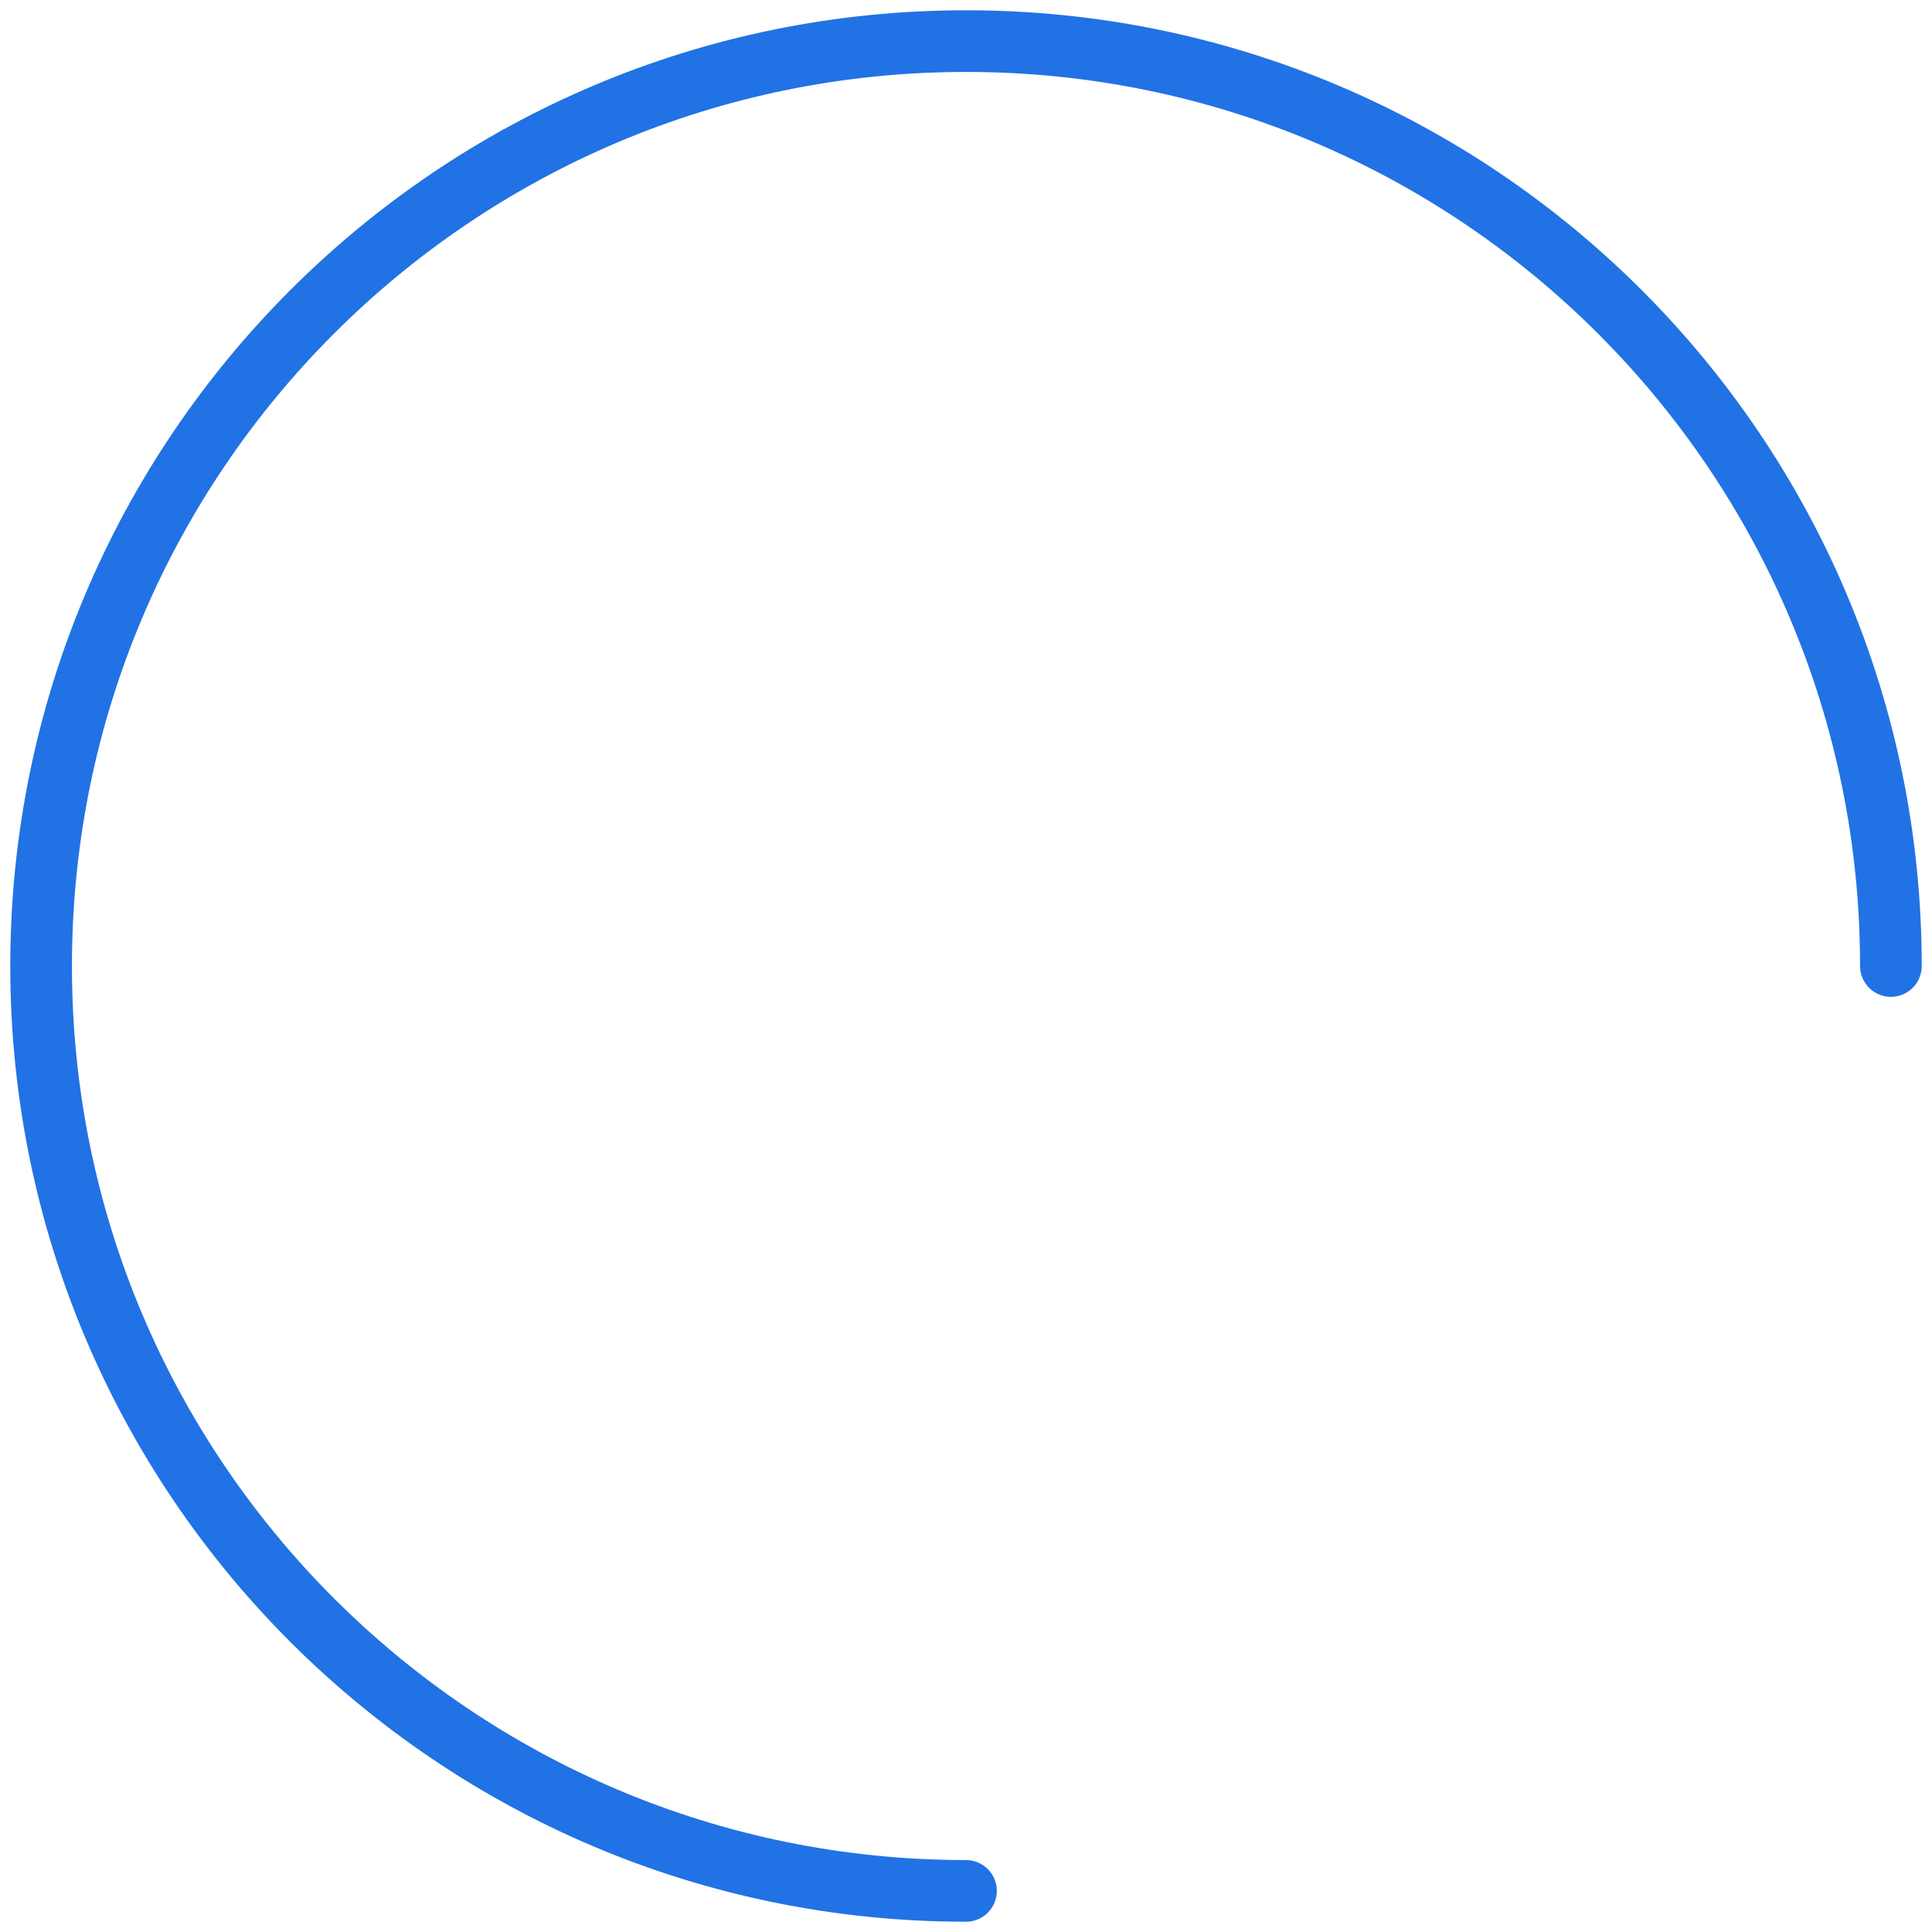
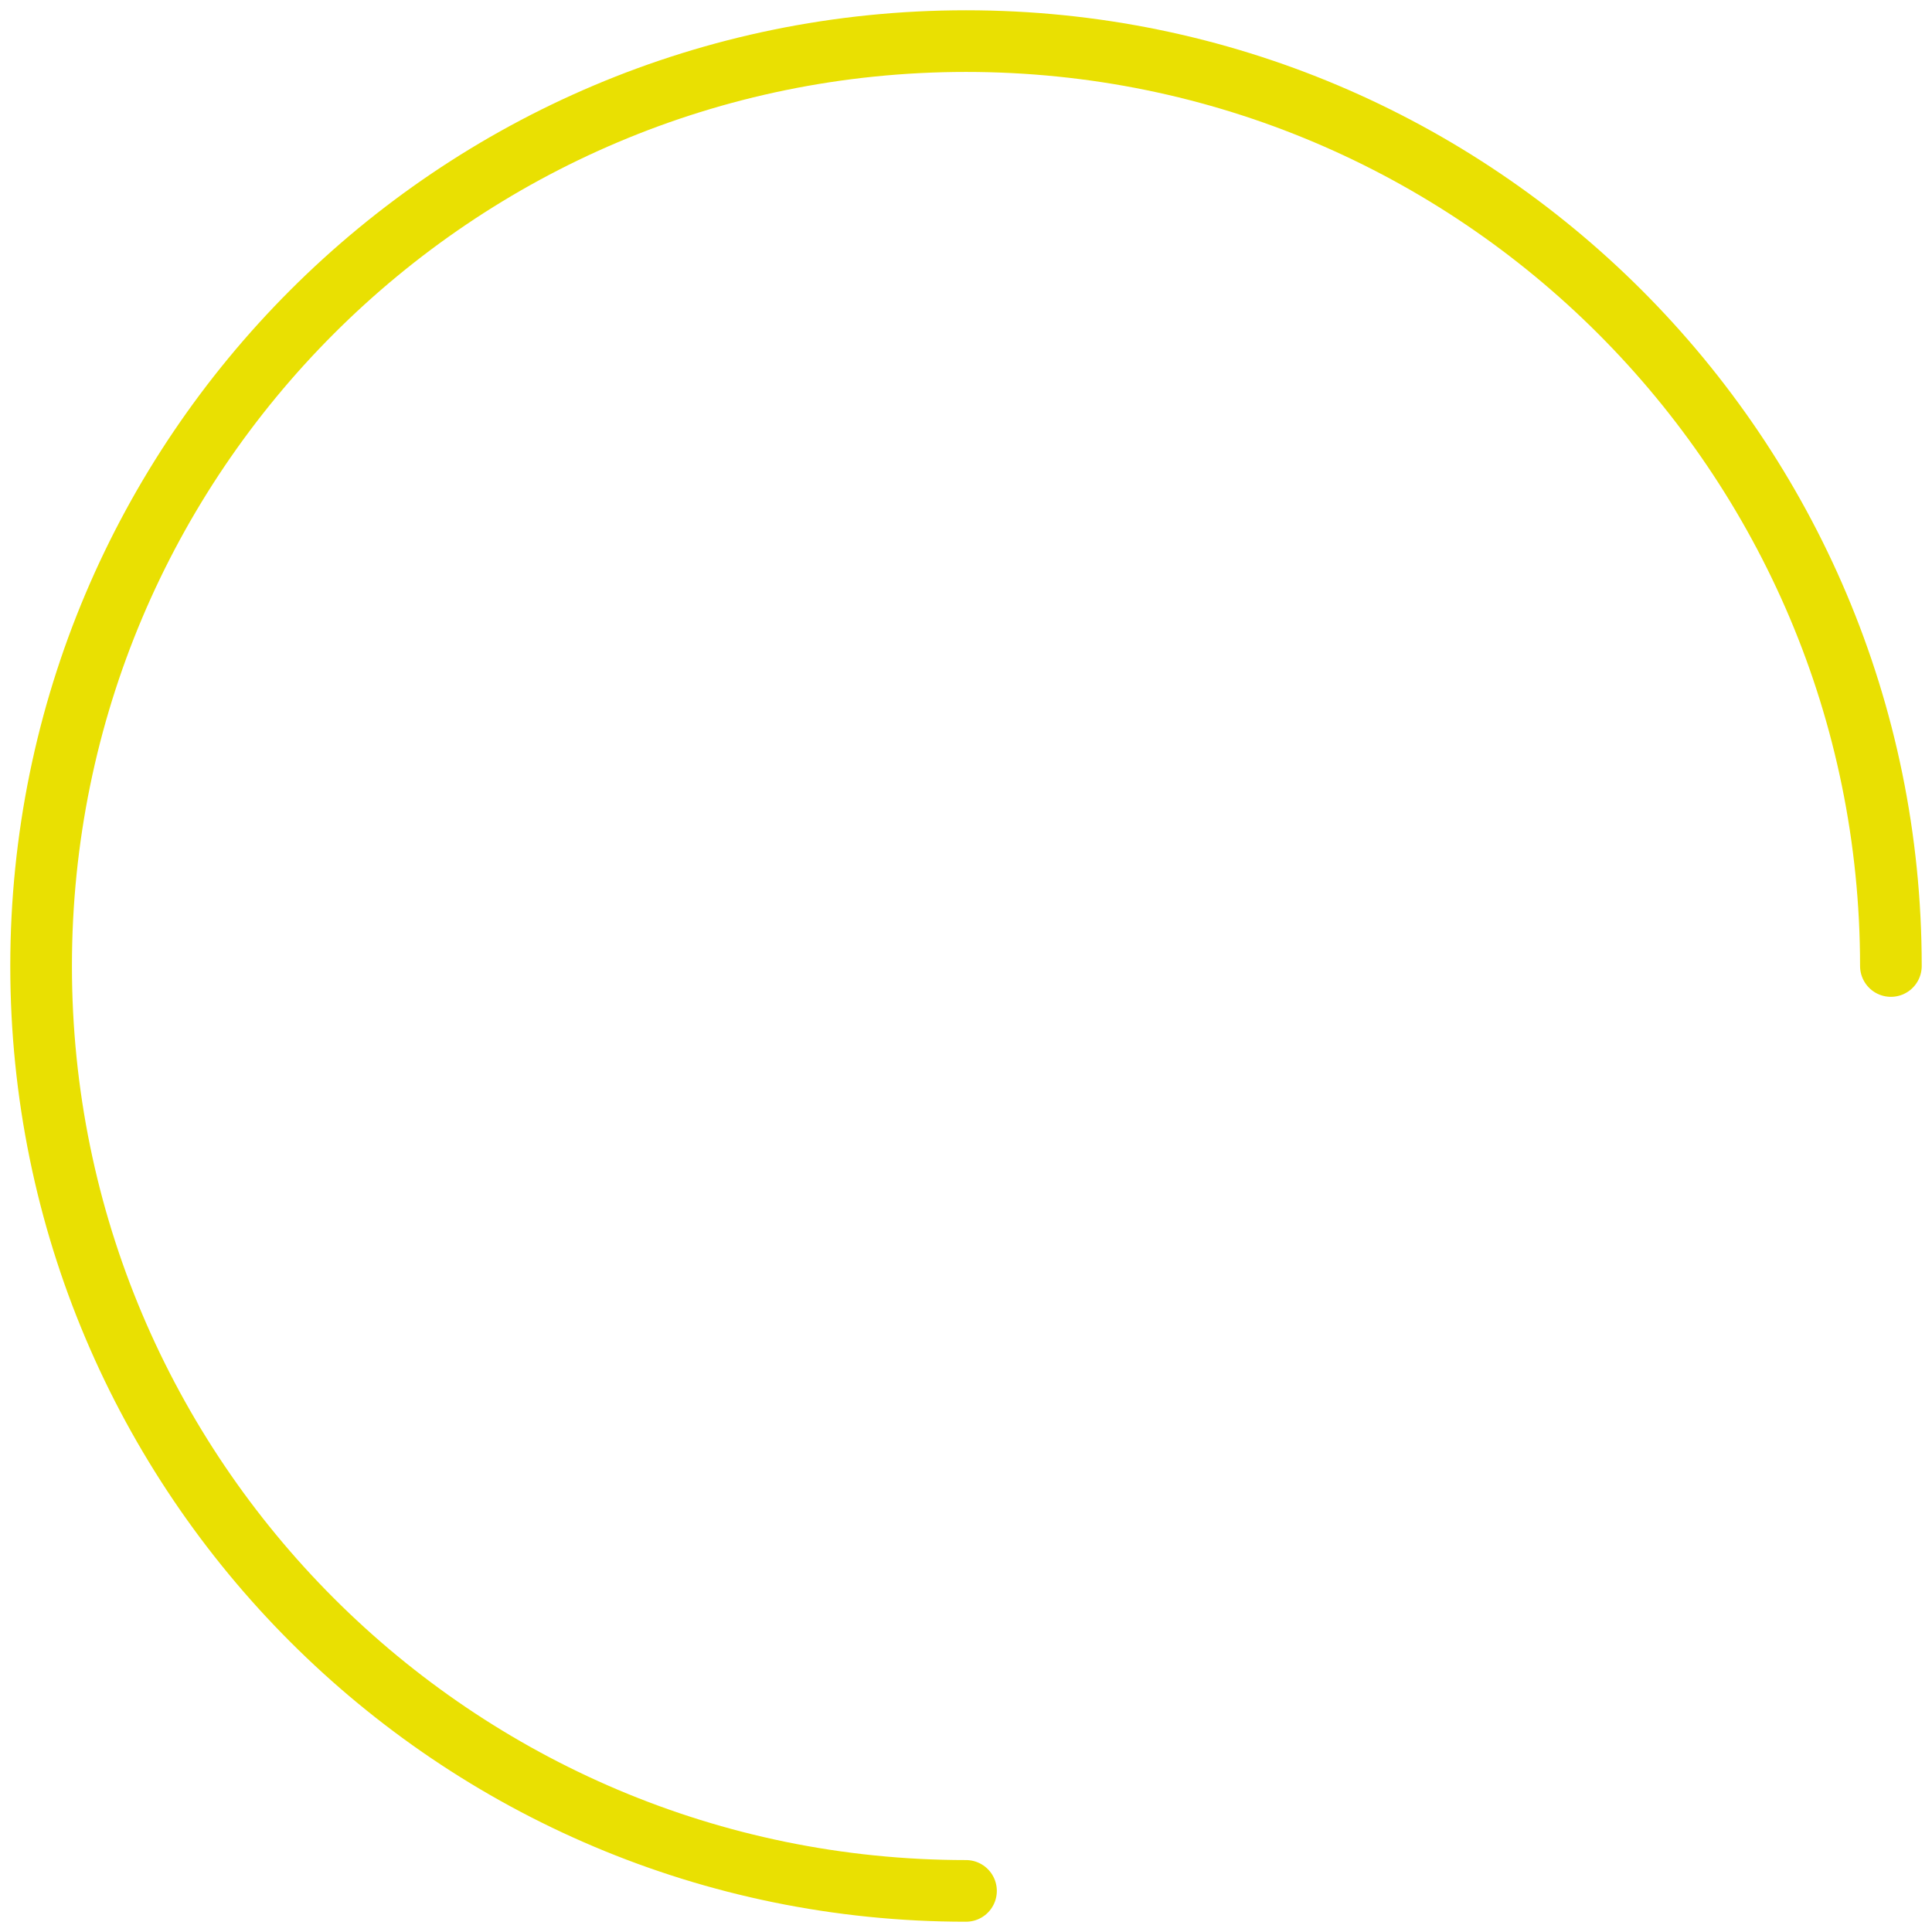
<svg xmlns="http://www.w3.org/2000/svg" width="94" height="94" viewBox="0 0 94 94" fill="none">
-   <path d="M92 47C92 22.147 71.853 2 47 2C22.147 2 2 22.147 2 47C2 71.853 22.147 92 47 92" stroke="#2172E5" stroke-width="3" stroke-linecap="round" stroke-linejoin="round" />
+   <path d="M92 47C92 22.147 71.853 2 47 2C22.147 2 2 22.147 2 47C2 71.853 22.147 92 47 92" stroke="#E9E002" stroke-width="3" stroke-linecap="round" stroke-linejoin="round" />
</svg>
